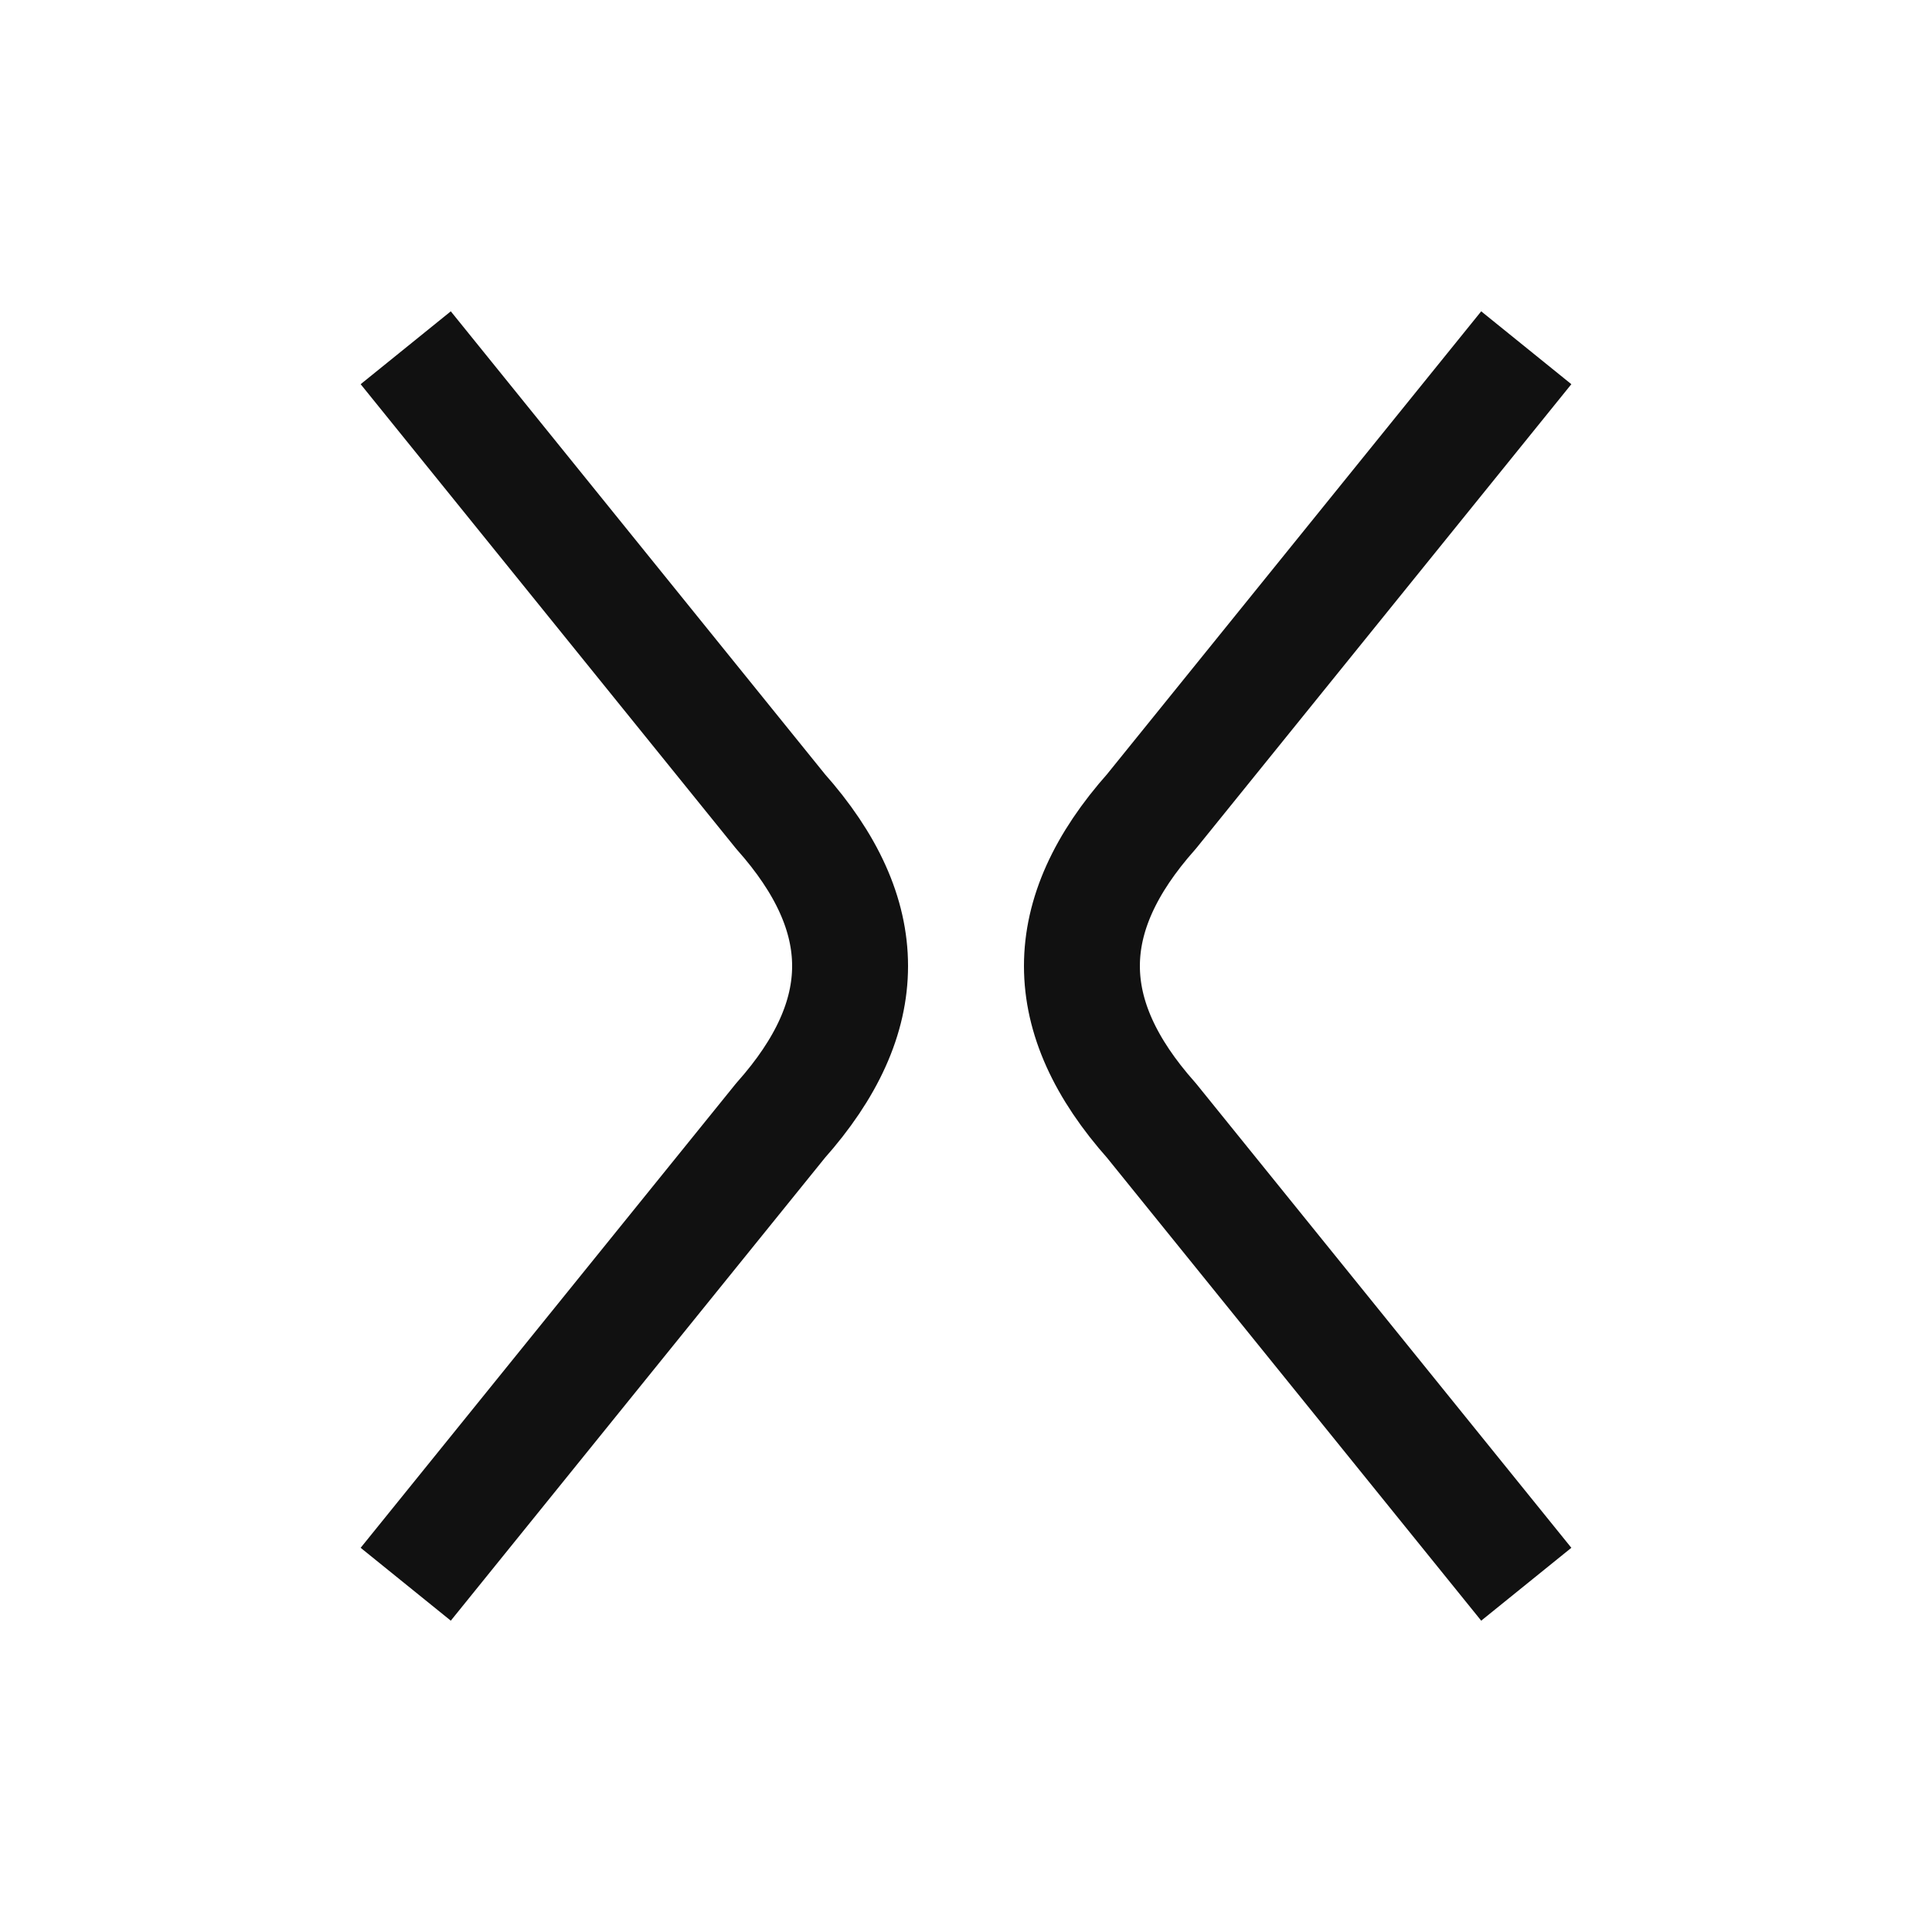
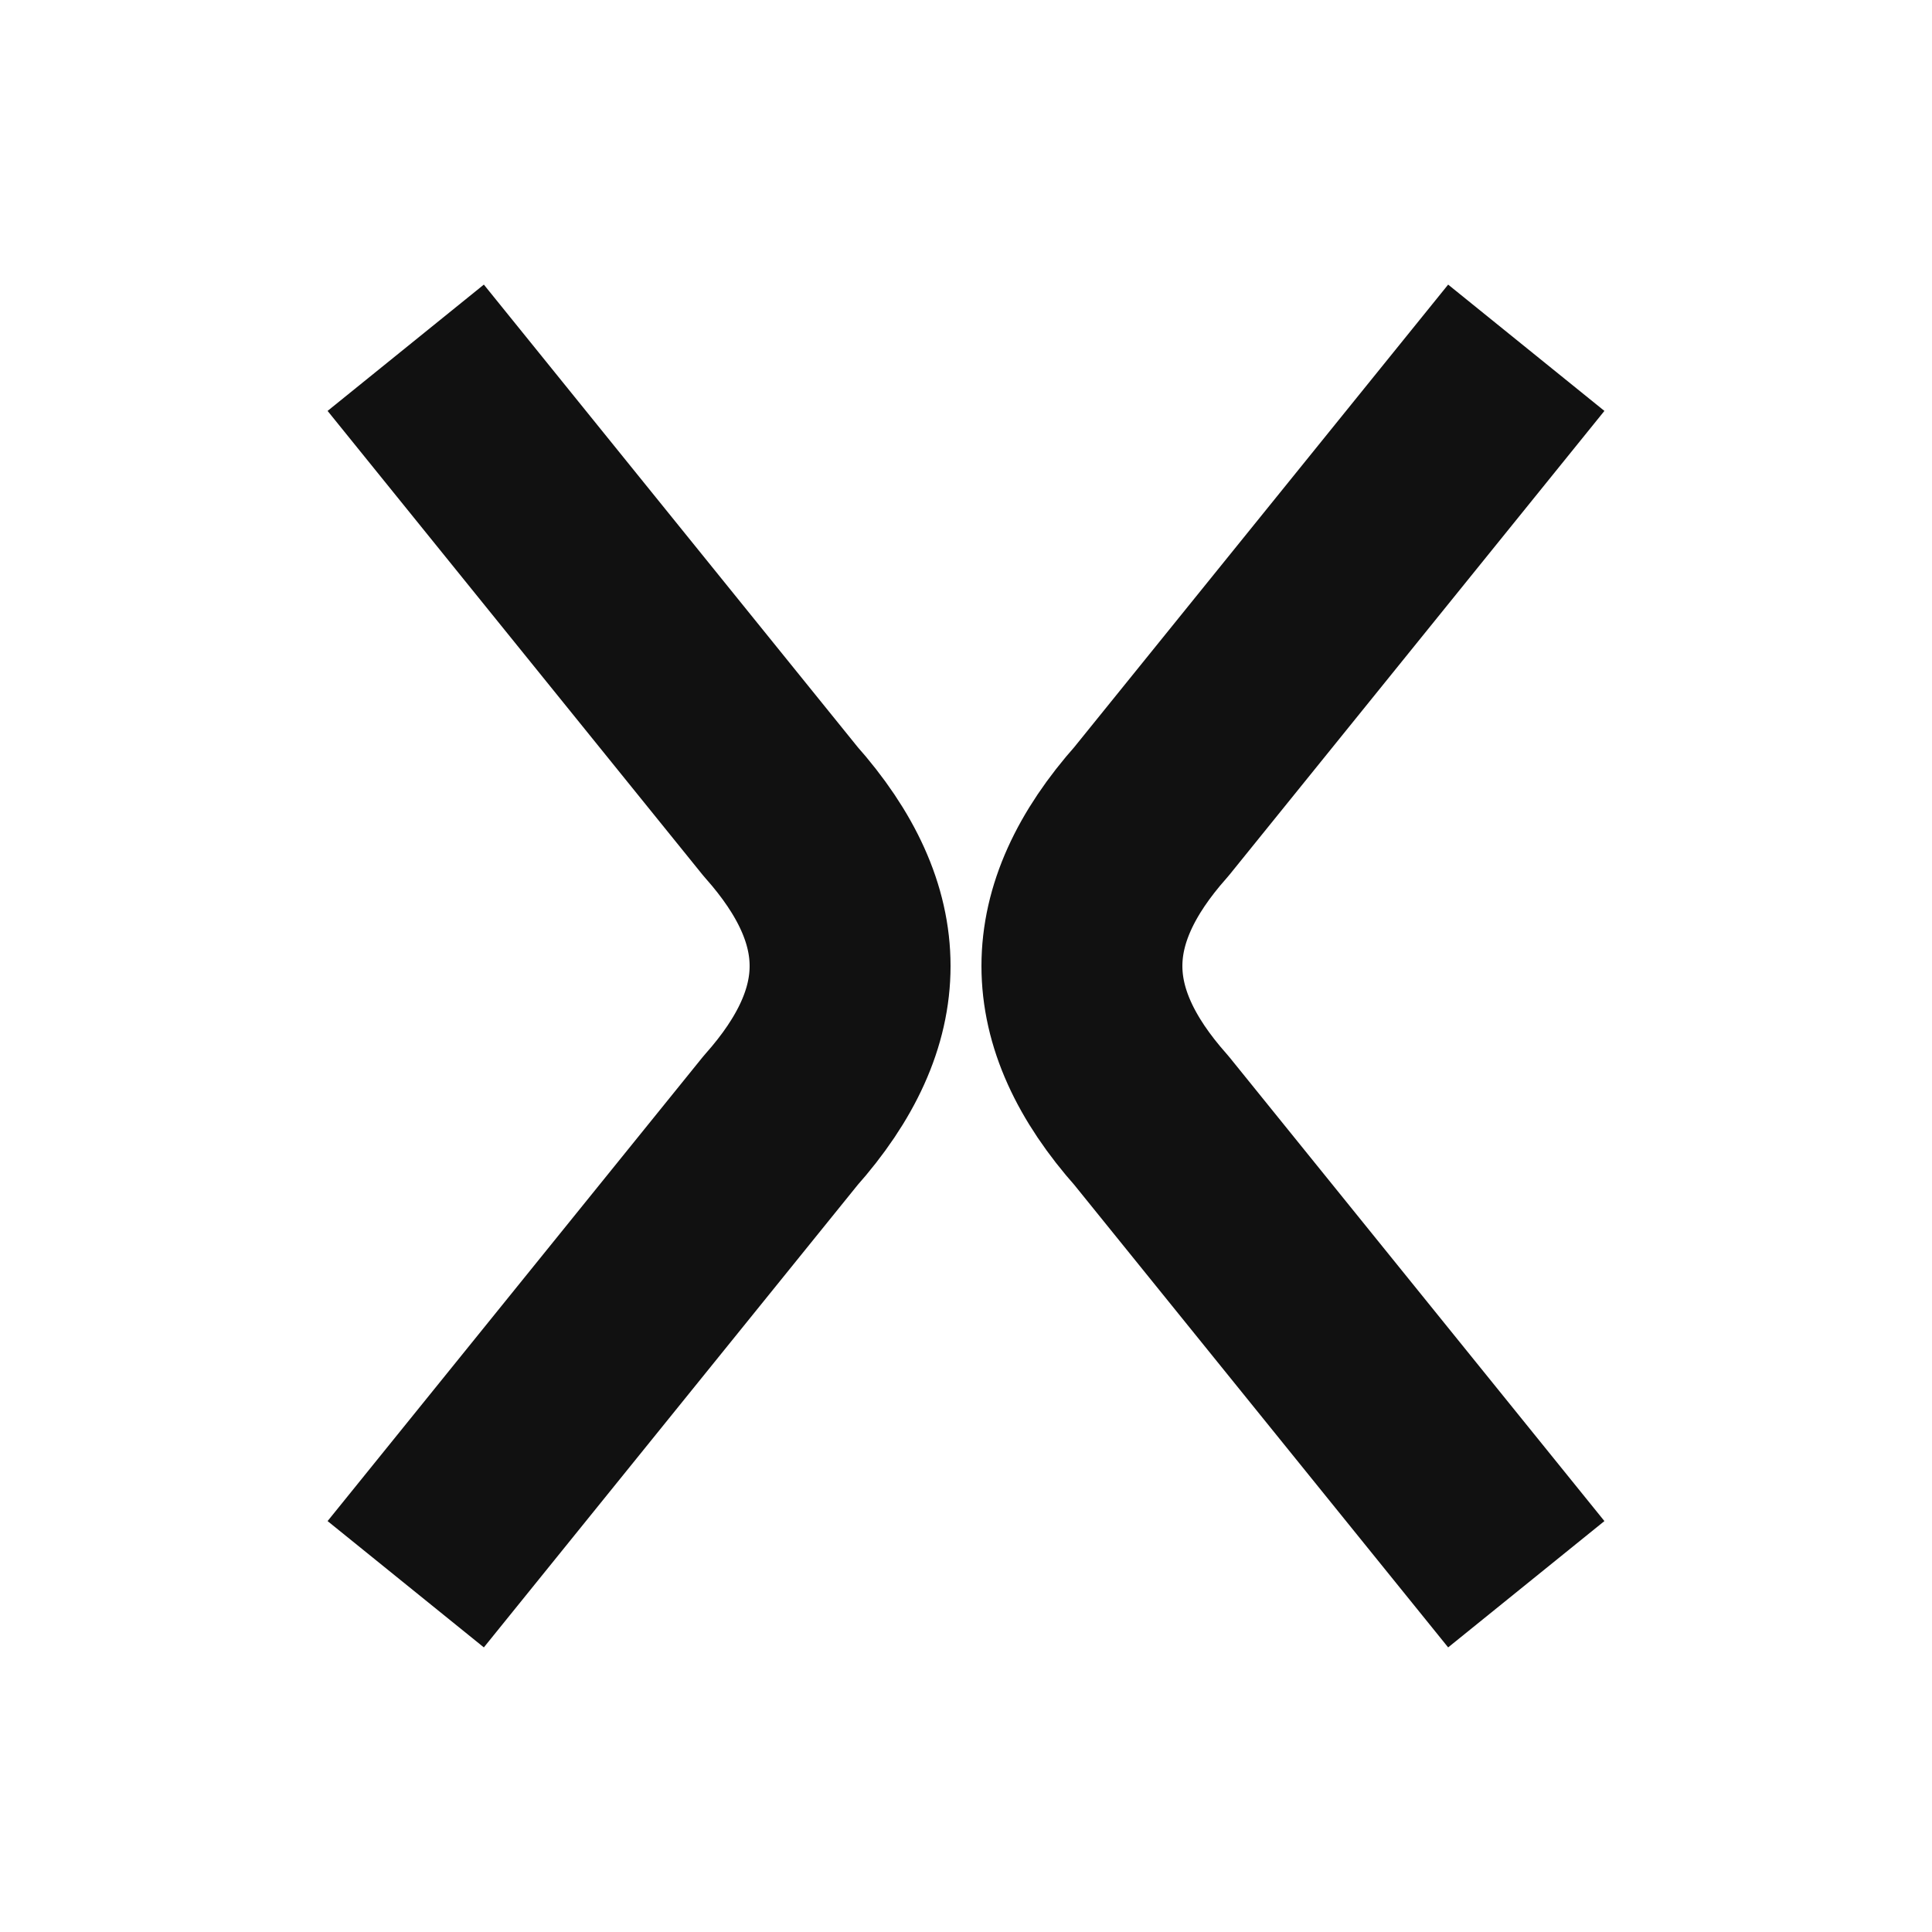
<svg xmlns="http://www.w3.org/2000/svg" viewBox="0 0 500 500" role="img" aria-labelledby="title">
-   <g fill="none" stroke="#111111" stroke-width="30" stroke-linecap="butt" stroke-linejoin="round">
+   <g fill="none" stroke="#111111" stroke-width="52" stroke-linecap="butt" stroke-linejoin="round">
    <path d="M105 90 L202 210 C226 237 226 263 202 290 L105 410" />
    <path d="M395 90 L298 210 C274 237 274 263 298 290 L395 410" />
  </g>
</svg>
